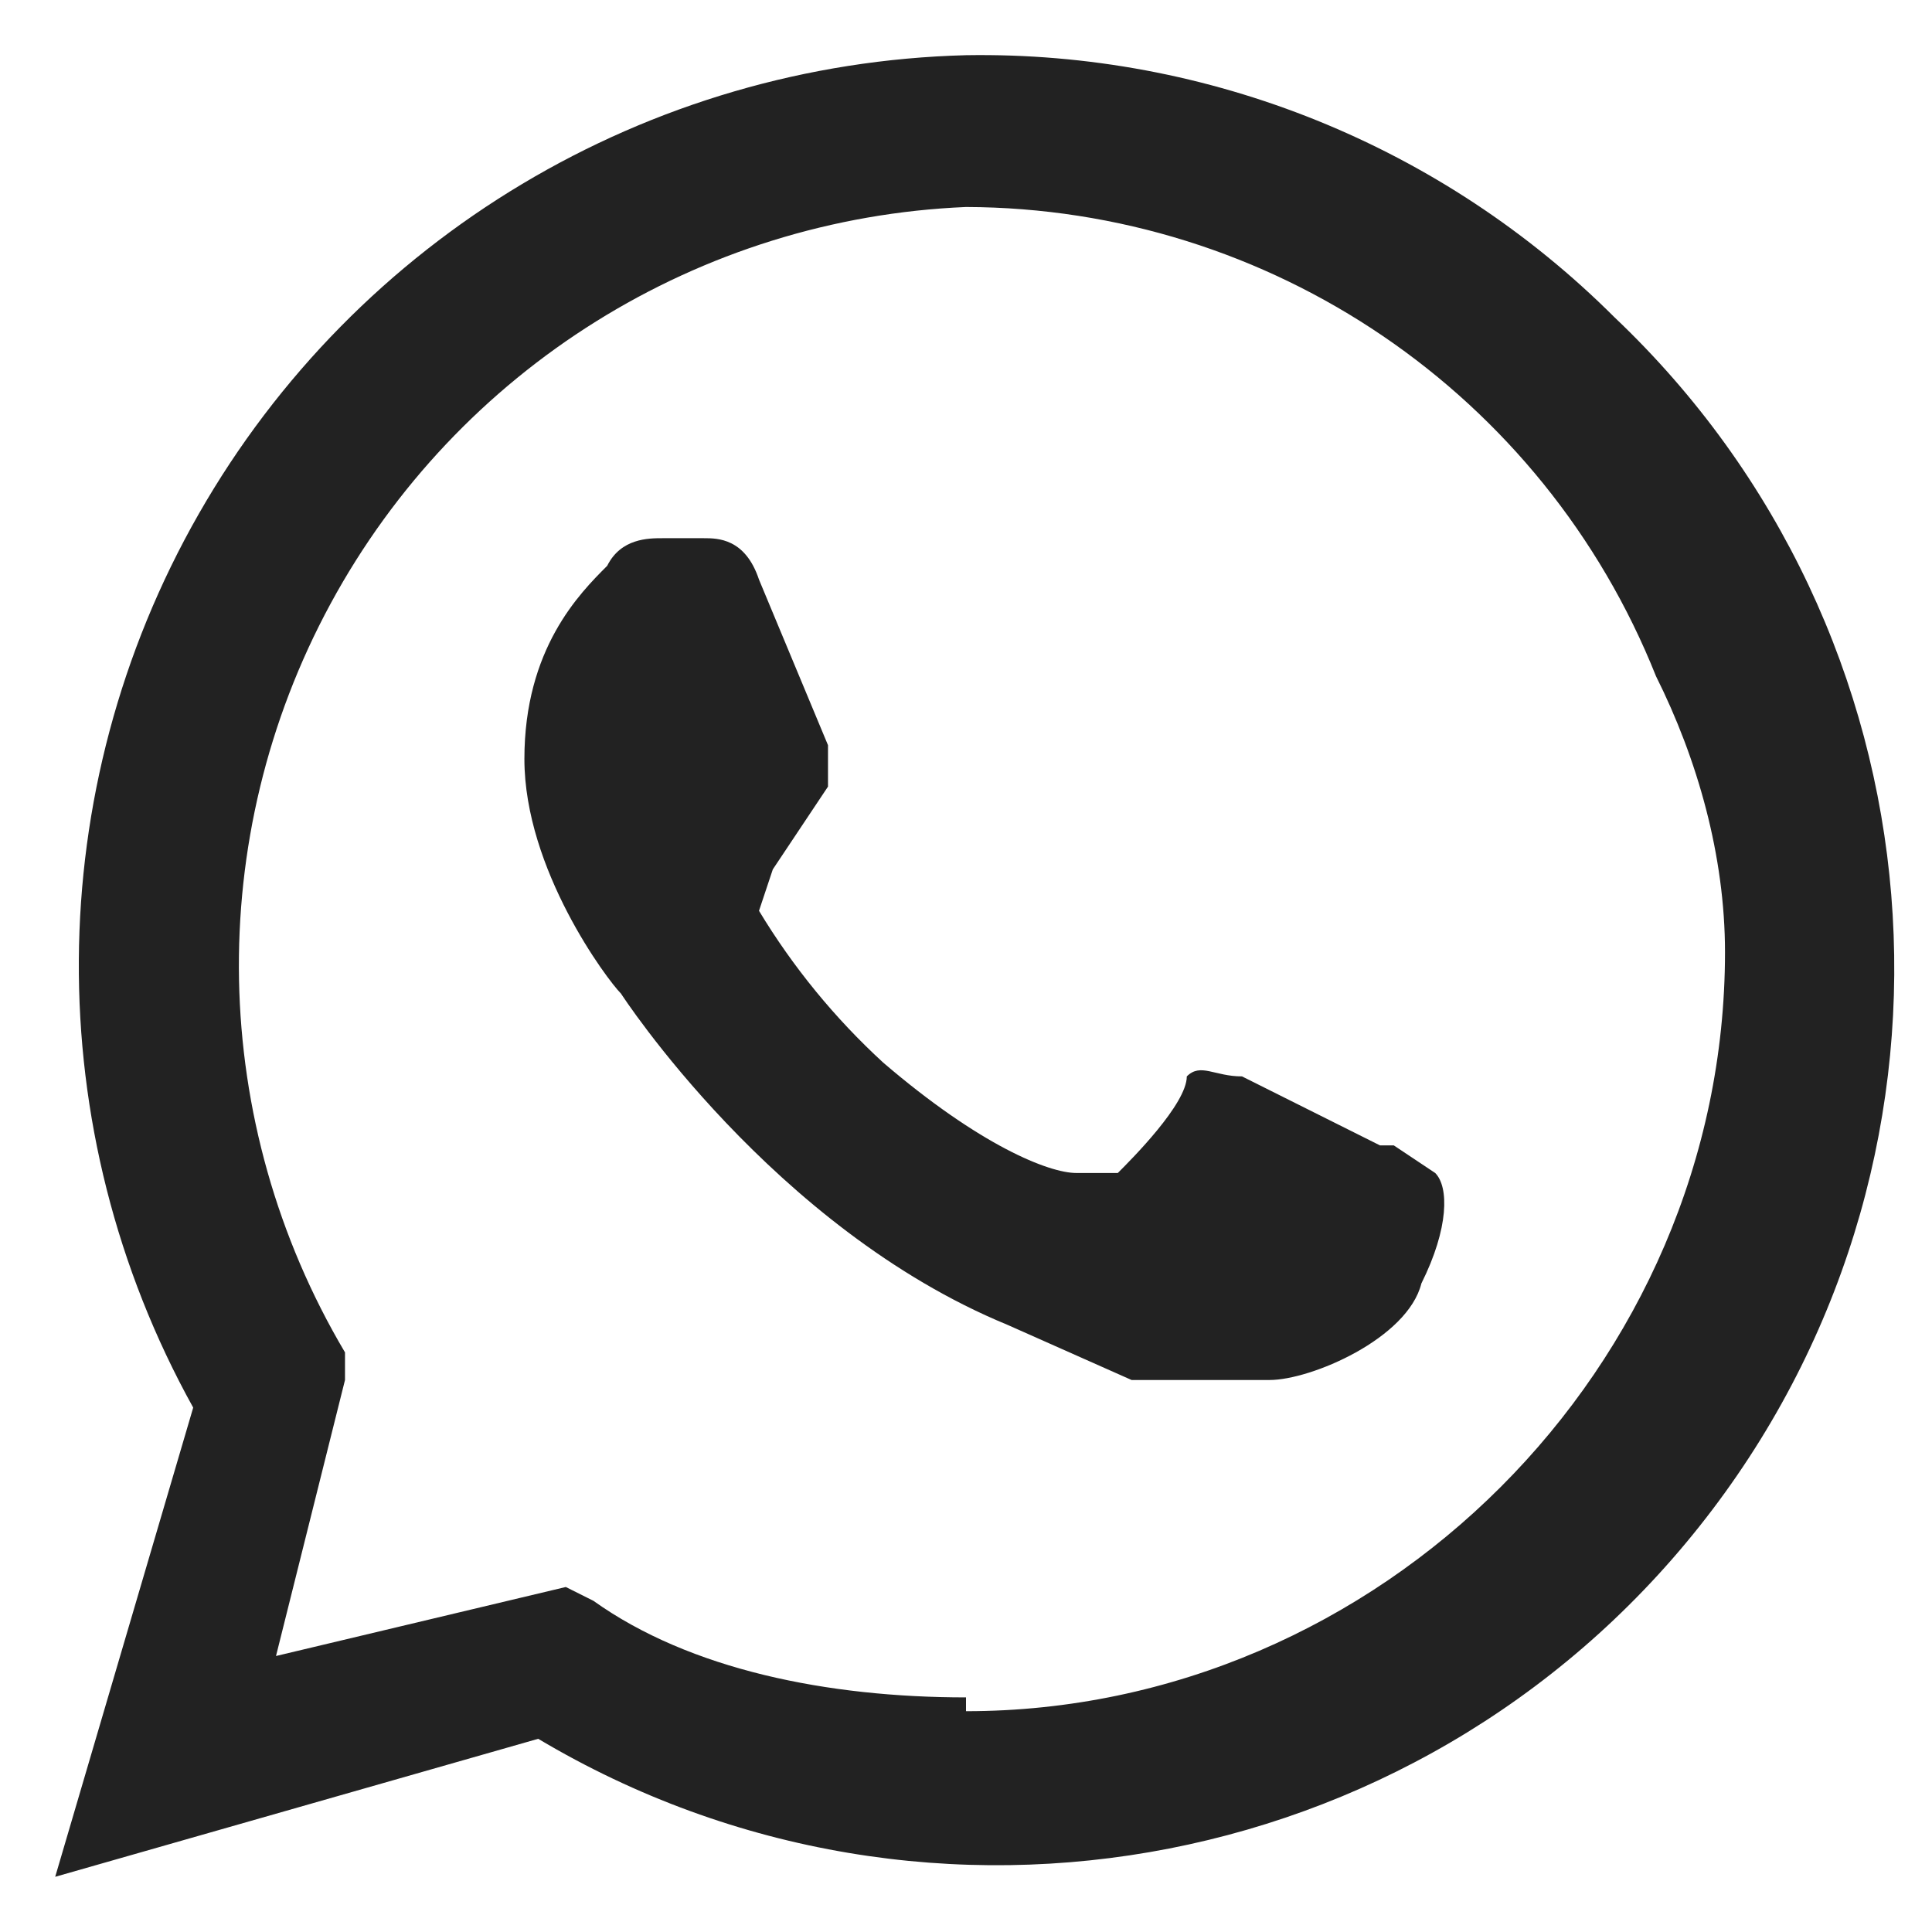
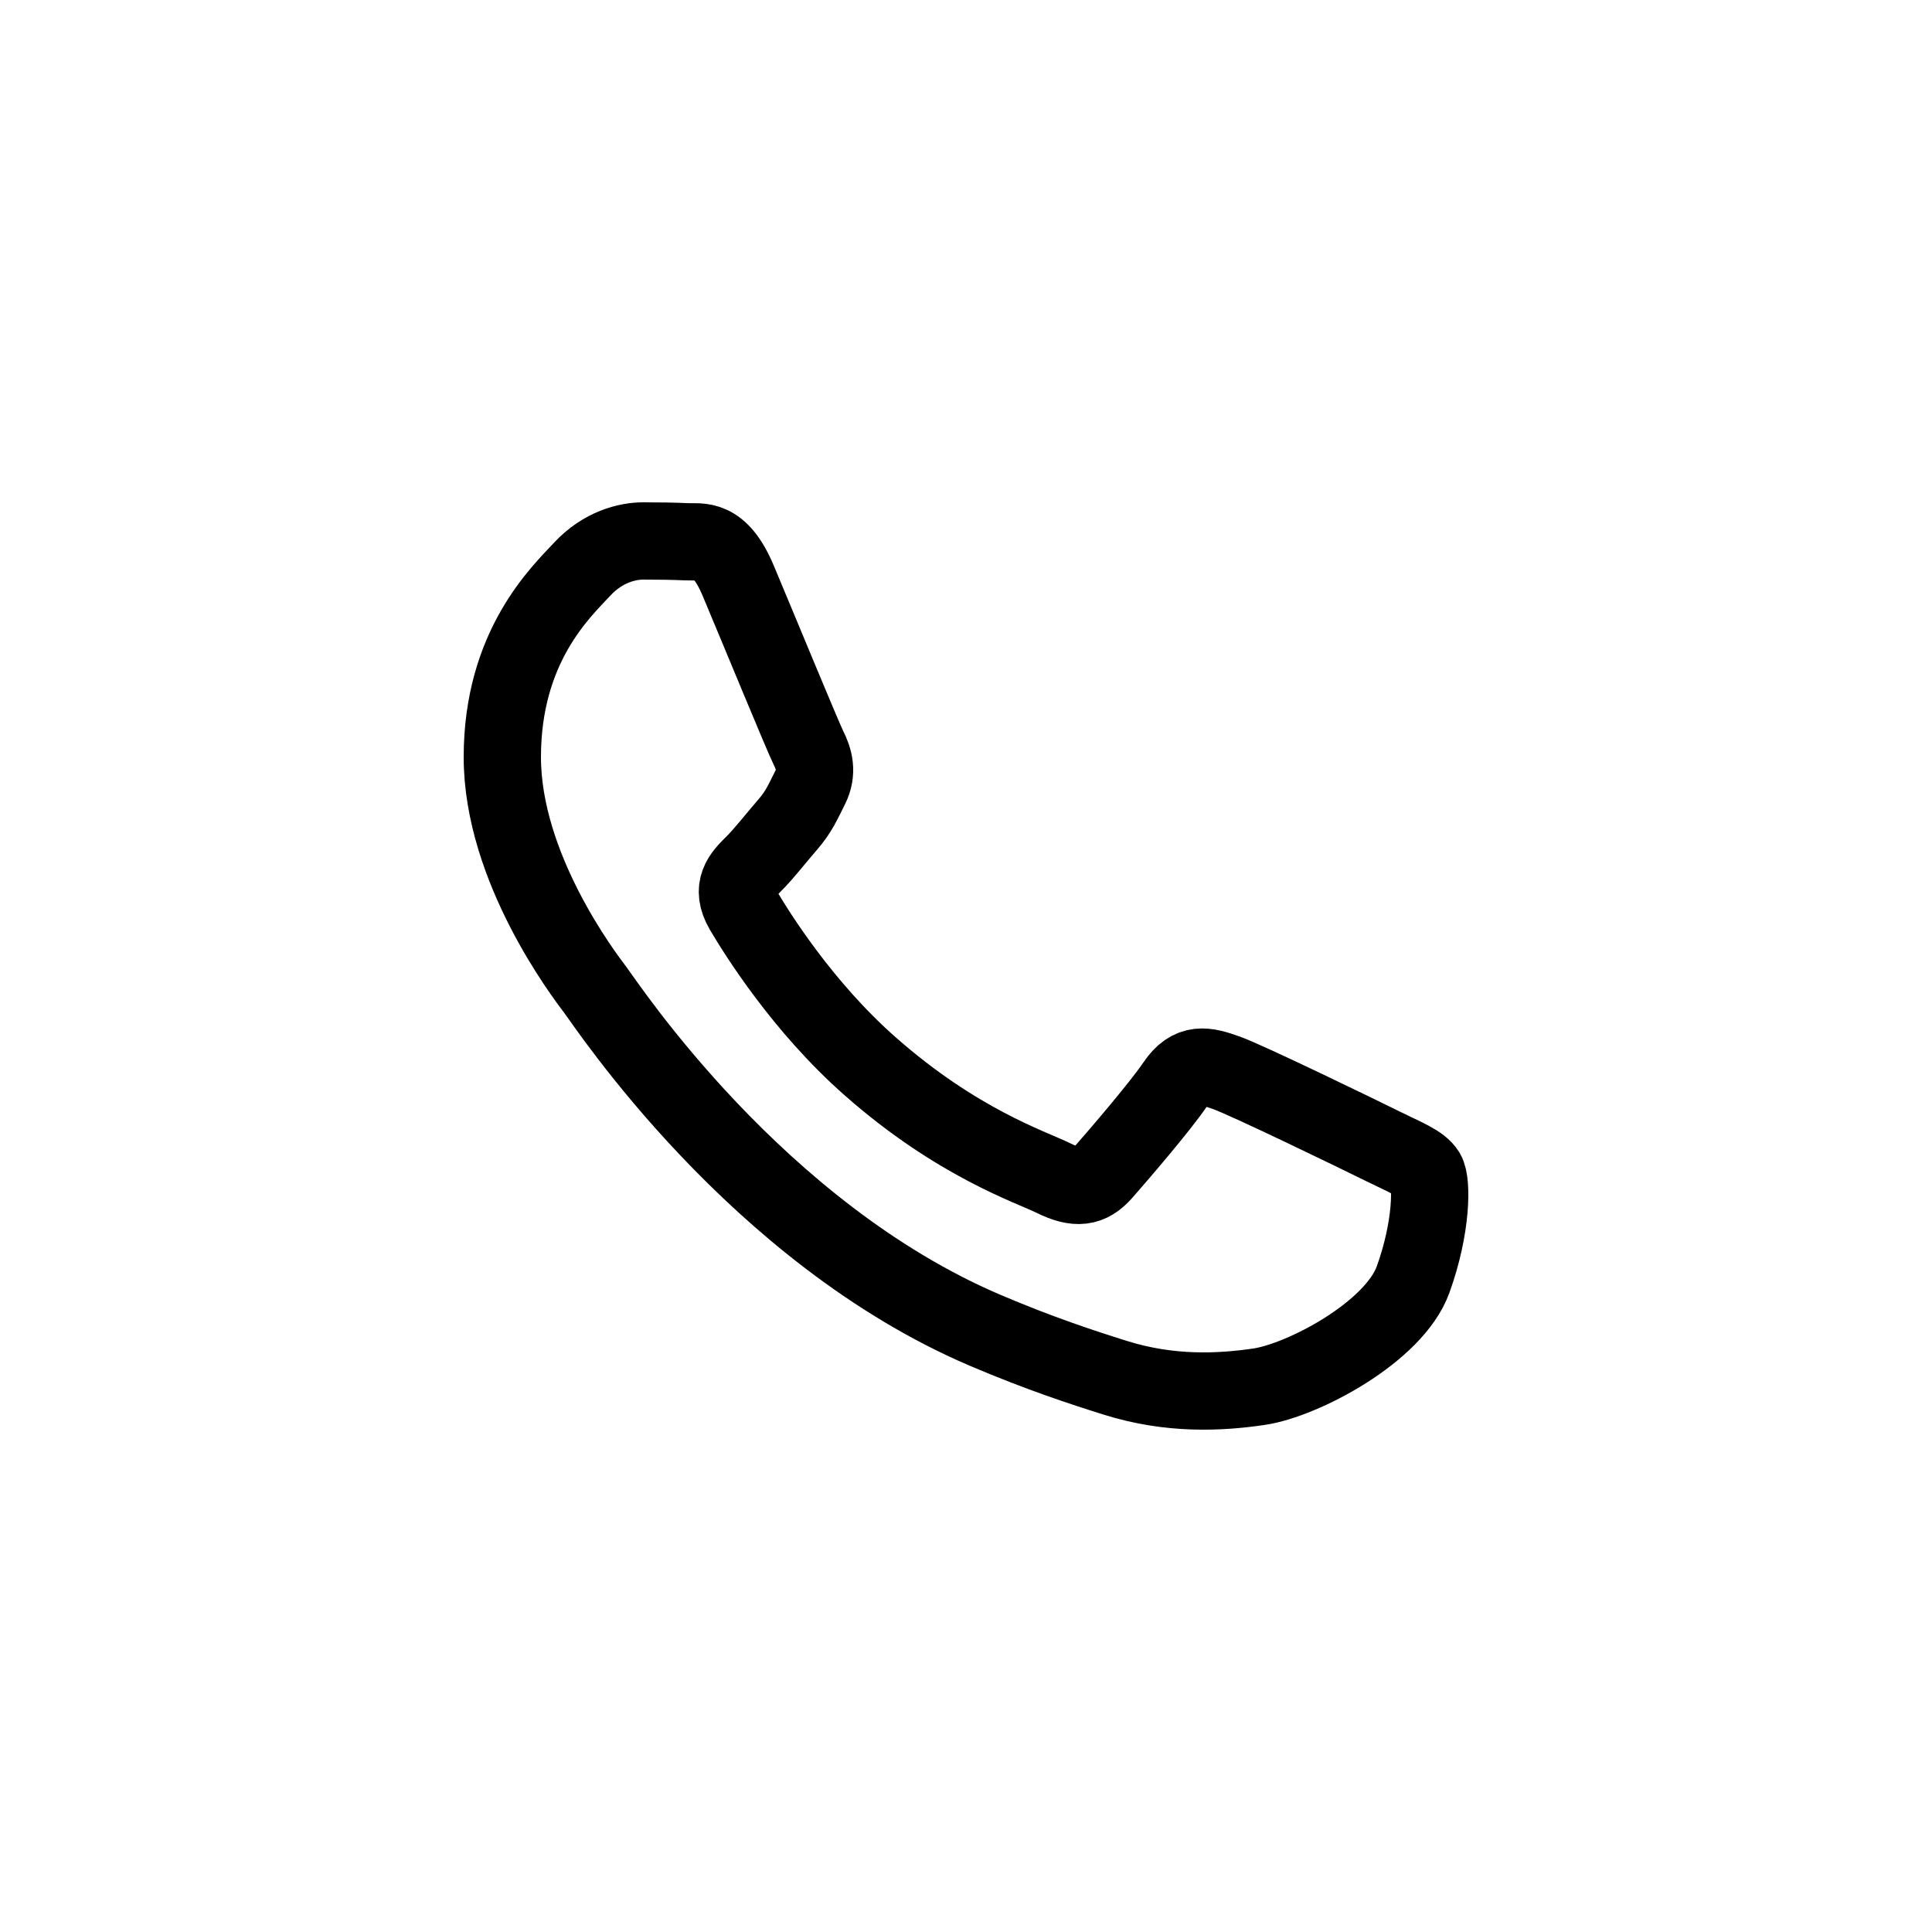
- <svg width="14" height="14" fill="none">
-   <path fill="#222" d="M11.7 2.3A6.5 6.5 0 0 0 7 .4a6.6 6.6 0 0 0-5.6 9.8l-1 3.4 3.5-1a6.5 6.5 0 0 0 7.8-10.3ZM7 12.3c-1 0-2-.2-2.7-.7l-.2-.1L2 12l.5-2v-.2A5.5 5.5 0 0 1 7 1.5a5.4 5.4 0 0 1 5 3.4c.3.6.5 1.3.5 2 0 3-2.5 5.5-5.5 5.5Zm3-4L9 7.8c-.2 0-.3-.1-.4 0 0 .2-.4.6-.5.7h-.3c-.2 0-.7-.2-1.4-.8a5 5 0 0 1-.9-1.1l.1-.3.2-.3.2-.3v-.3l-.5-1.2c-.1-.3-.3-.3-.4-.3h-.3c-.1 0-.3 0-.4.2-.2.2-.6.6-.6 1.4 0 .8.6 1.6.7 1.7 0 0 1.1 1.7 2.8 2.4l.9.4h1c.3 0 1-.3 1.1-.7.2-.4.2-.7.1-.8l-.3-.2Z" />
+ <svg xmlns="http://www.w3.org/2000/svg" viewBox="0 0 50 50" width="50px" height="50px">
+   <path style="fill:none;stroke:#000000;stroke-width:2;stroke-miterlimit:10;" d="M19.102,15.022c-0.479-1.137-0.966-0.983-1.329-1.001C17.429,14.005,17.036,14,16.642,14c-0.394,0-1.033,0.146-1.575,0.73S13,16.724,13,19.594s2.116,5.641,2.411,6.031c0.296,0.389,4.164,6.278,10.087,8.804c1.409,0.6,2.509,0.959,3.366,1.228c1.414,0.444,2.702,0.381,3.72,0.231c1.134-0.167,3.494-1.411,3.986-2.772c0.492-1.362,0.492-2.529,0.344-2.772c-0.148-0.243-0.542-0.389-1.132-0.681c-0.59-0.292-3.494-1.703-4.036-1.896c-0.542-0.195-0.935-0.292-1.329,0.292c-0.394,0.584-1.525,1.896-1.869,2.286c-0.344,0.389-0.689,0.438-1.279,0.146c-0.59-0.292-2.494-0.907-4.748-2.894c-1.756-1.546-2.941-3.455-3.285-4.039s-0.037-0.899,0.259-1.19c0.266-0.262,0.59-0.681,0.886-1.022c0.296-0.341,0.394-0.584,0.59-0.973s0.098-0.73-0.05-1.022C20.775,19.059,19.594,16.19,19.102,15.022z" />
</svg>
